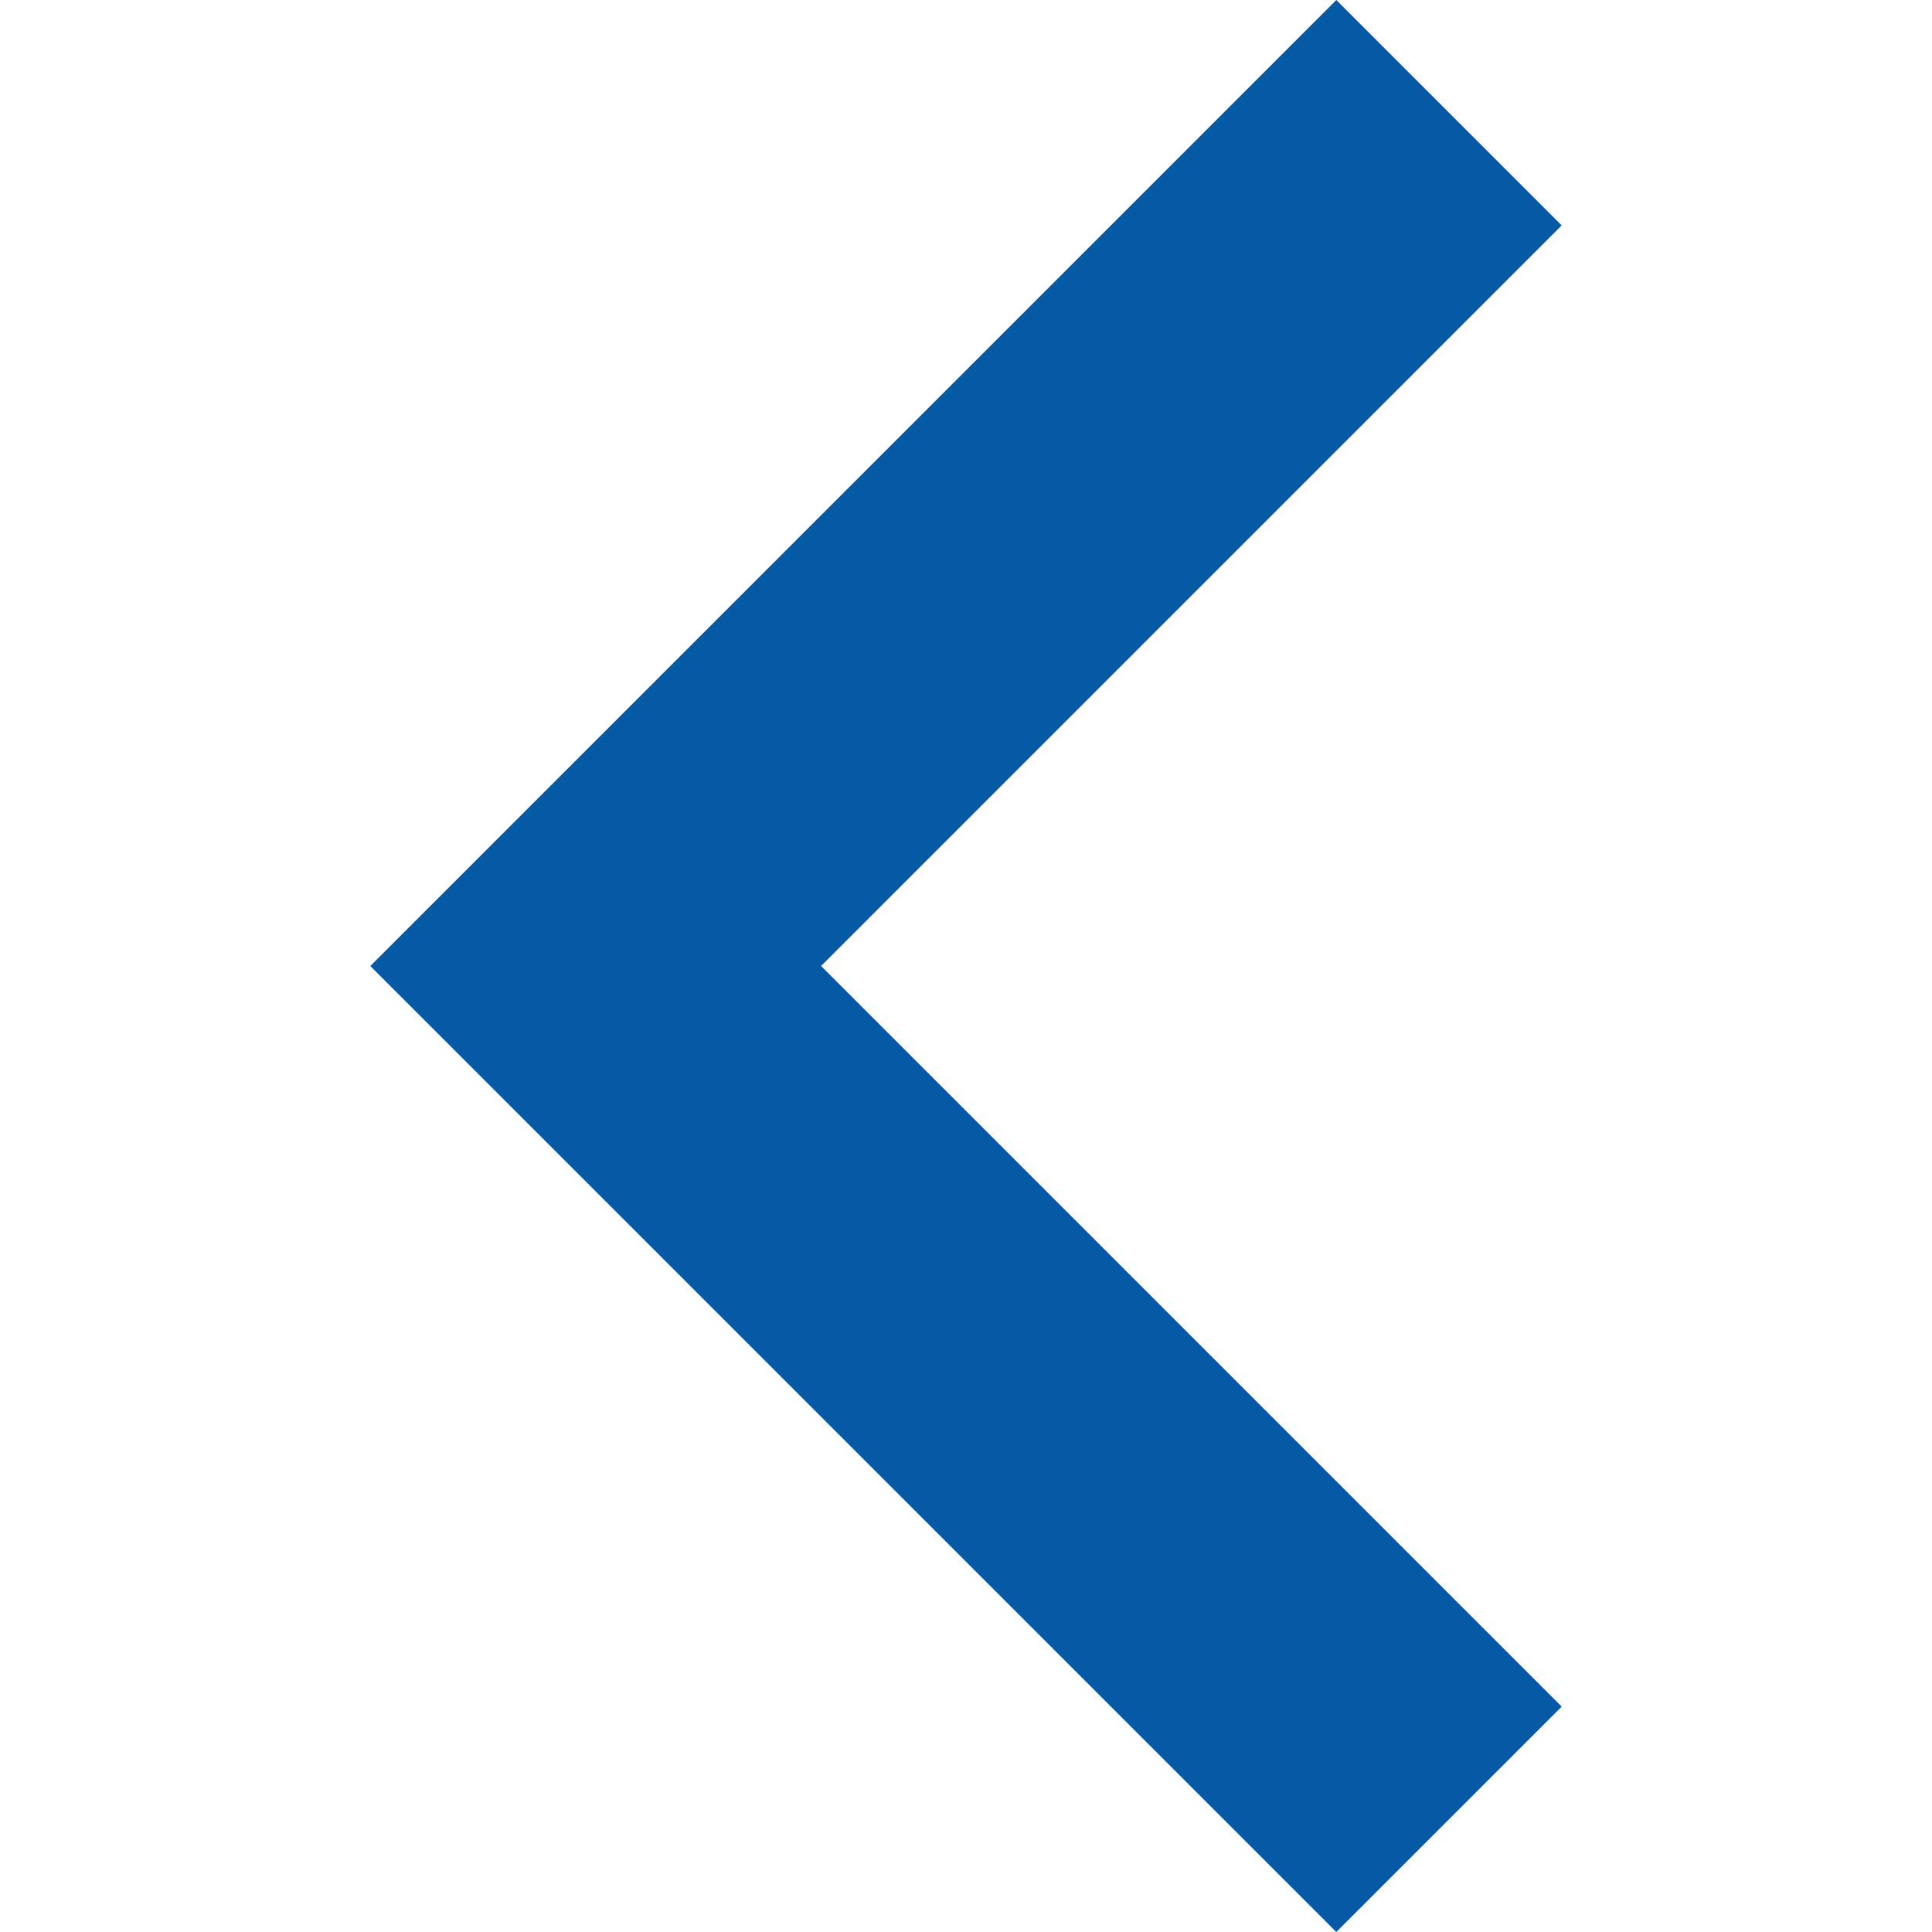
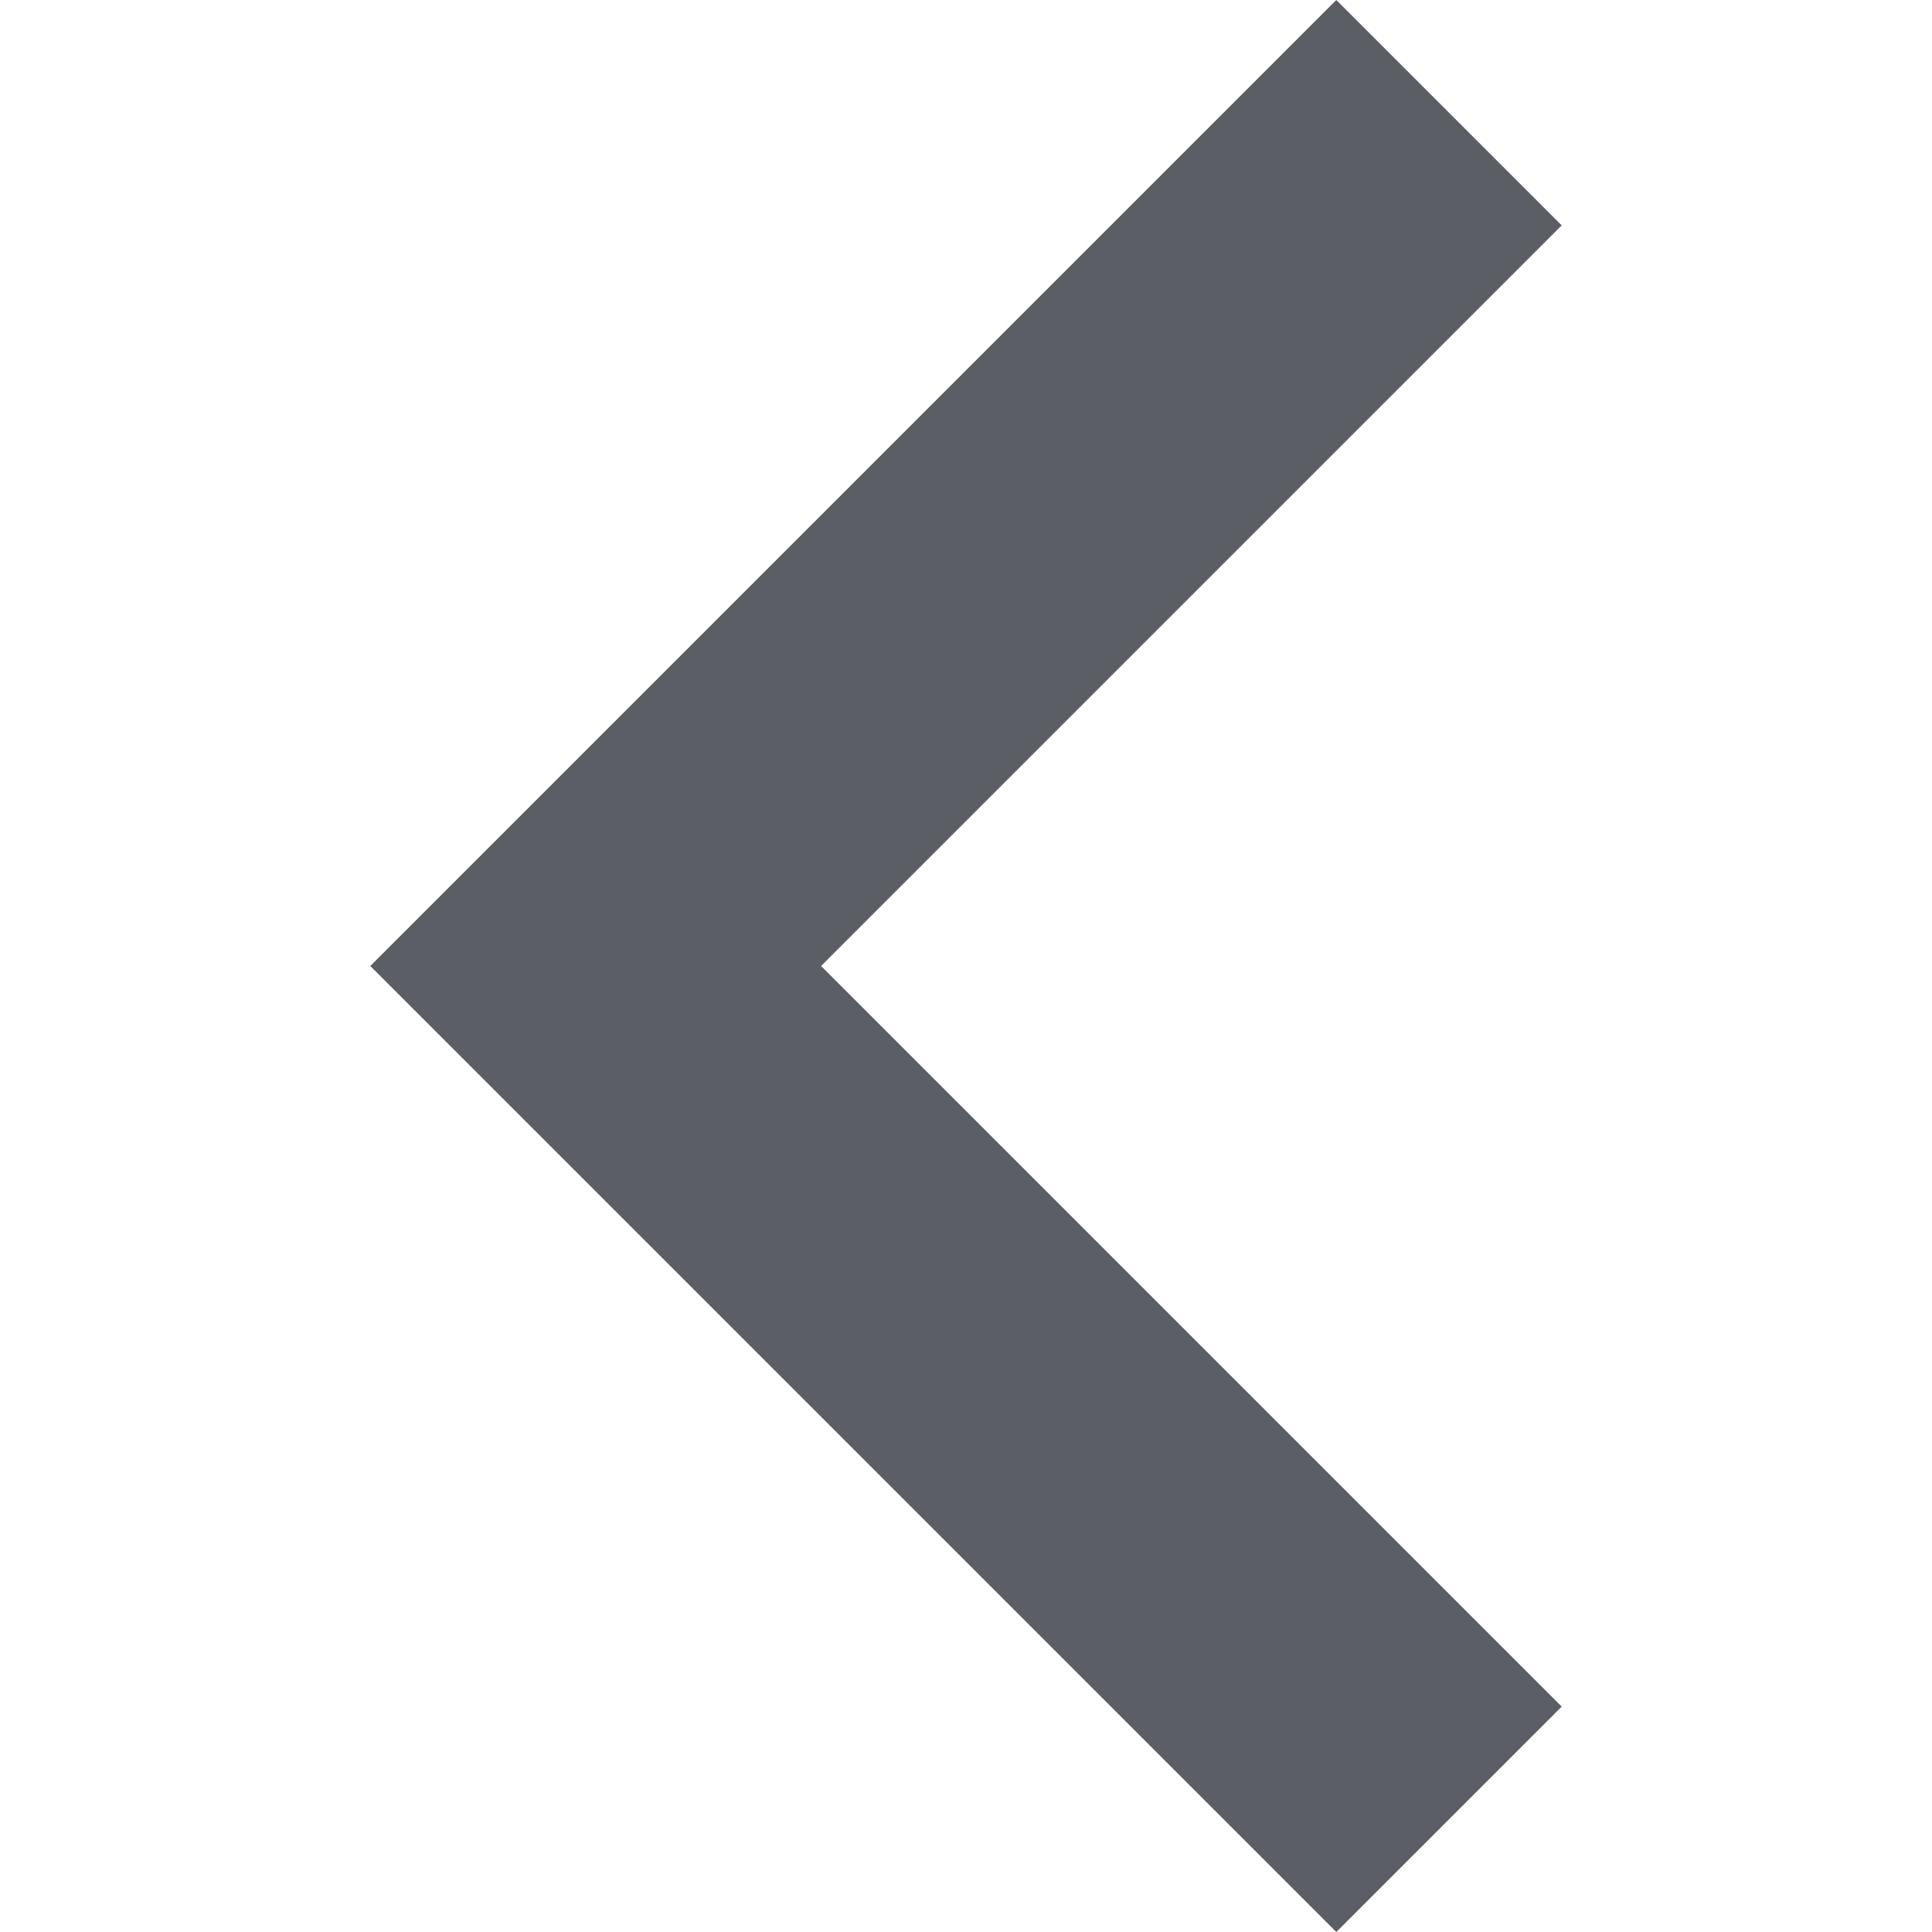
<svg xmlns="http://www.w3.org/2000/svg" version="1.1" id="Layer_1" x="0px" y="0px" viewBox="-346 271 12 12" enable-background="new -346 271 12 12" xml:space="preserve">
  <g id="Page-1">
    <g id="Design" transform="translate(-772, -1457)">
      <g id="Group-Copy-2" transform="translate(64, 341)">
        <g id="Group-Copy" transform="translate(20, 222)">
          <g id="Group-_x2B_-button-shape-_x2B_-button-shape-_x2B_-back-_x2B_-start-_x2B_-Results-found-32-Copy-2" transform="translate(158, 879)">
            <g id="button-shape-_x2B_-button-shape-_x2B_-back-_x2B_-start" transform="translate(461, 1)">
              <g id="button-shape-_x2B_-back" transform="translate(52, 0)">
-                 <path id="back" fill="#065AA5" d="M-319.3,286.4l-1.4-1.4l-6,6l6,6l1.4-1.4l-4.6-4.6L-319.3,286.4z" />
+                 <path id="back" fill="#5B5E65" d="M-319.3,286.4l-1.4-1.4l-6,6l6,6l1.4-1.4l-4.6-4.6L-319.3,286.4z" />
              </g>
            </g>
          </g>
        </g>
      </g>
    </g>
  </g>
</svg>
